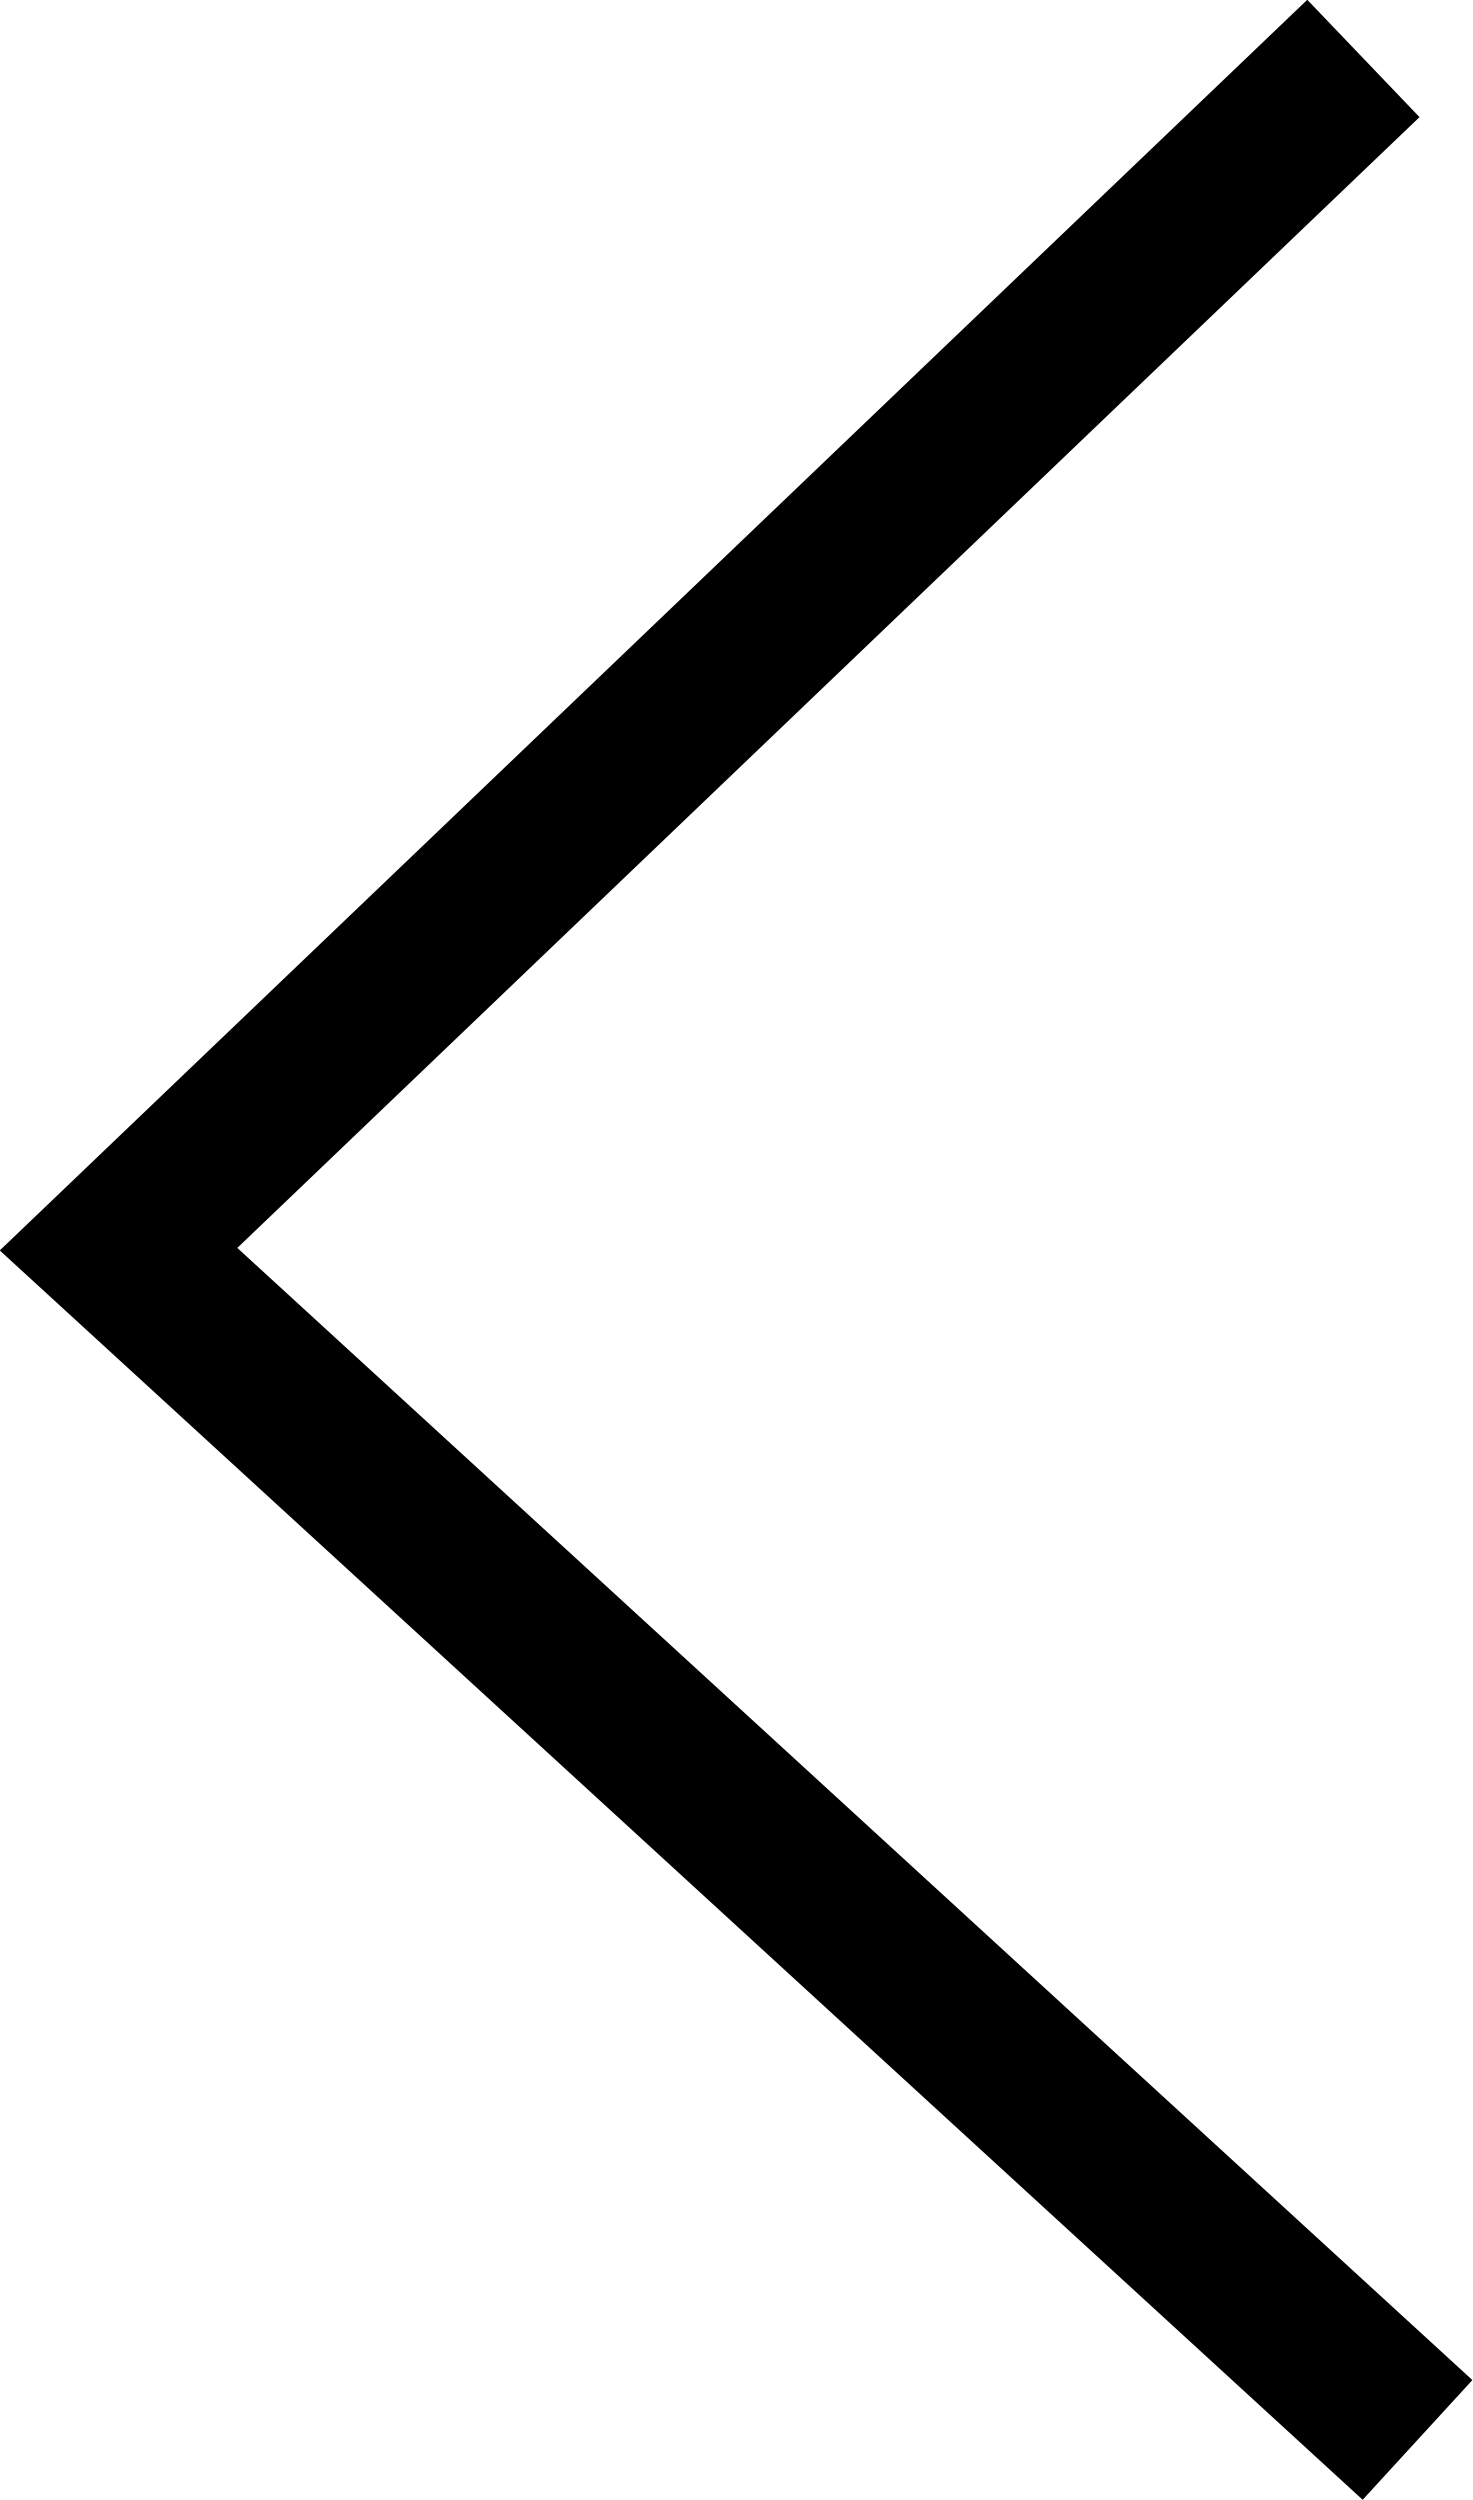
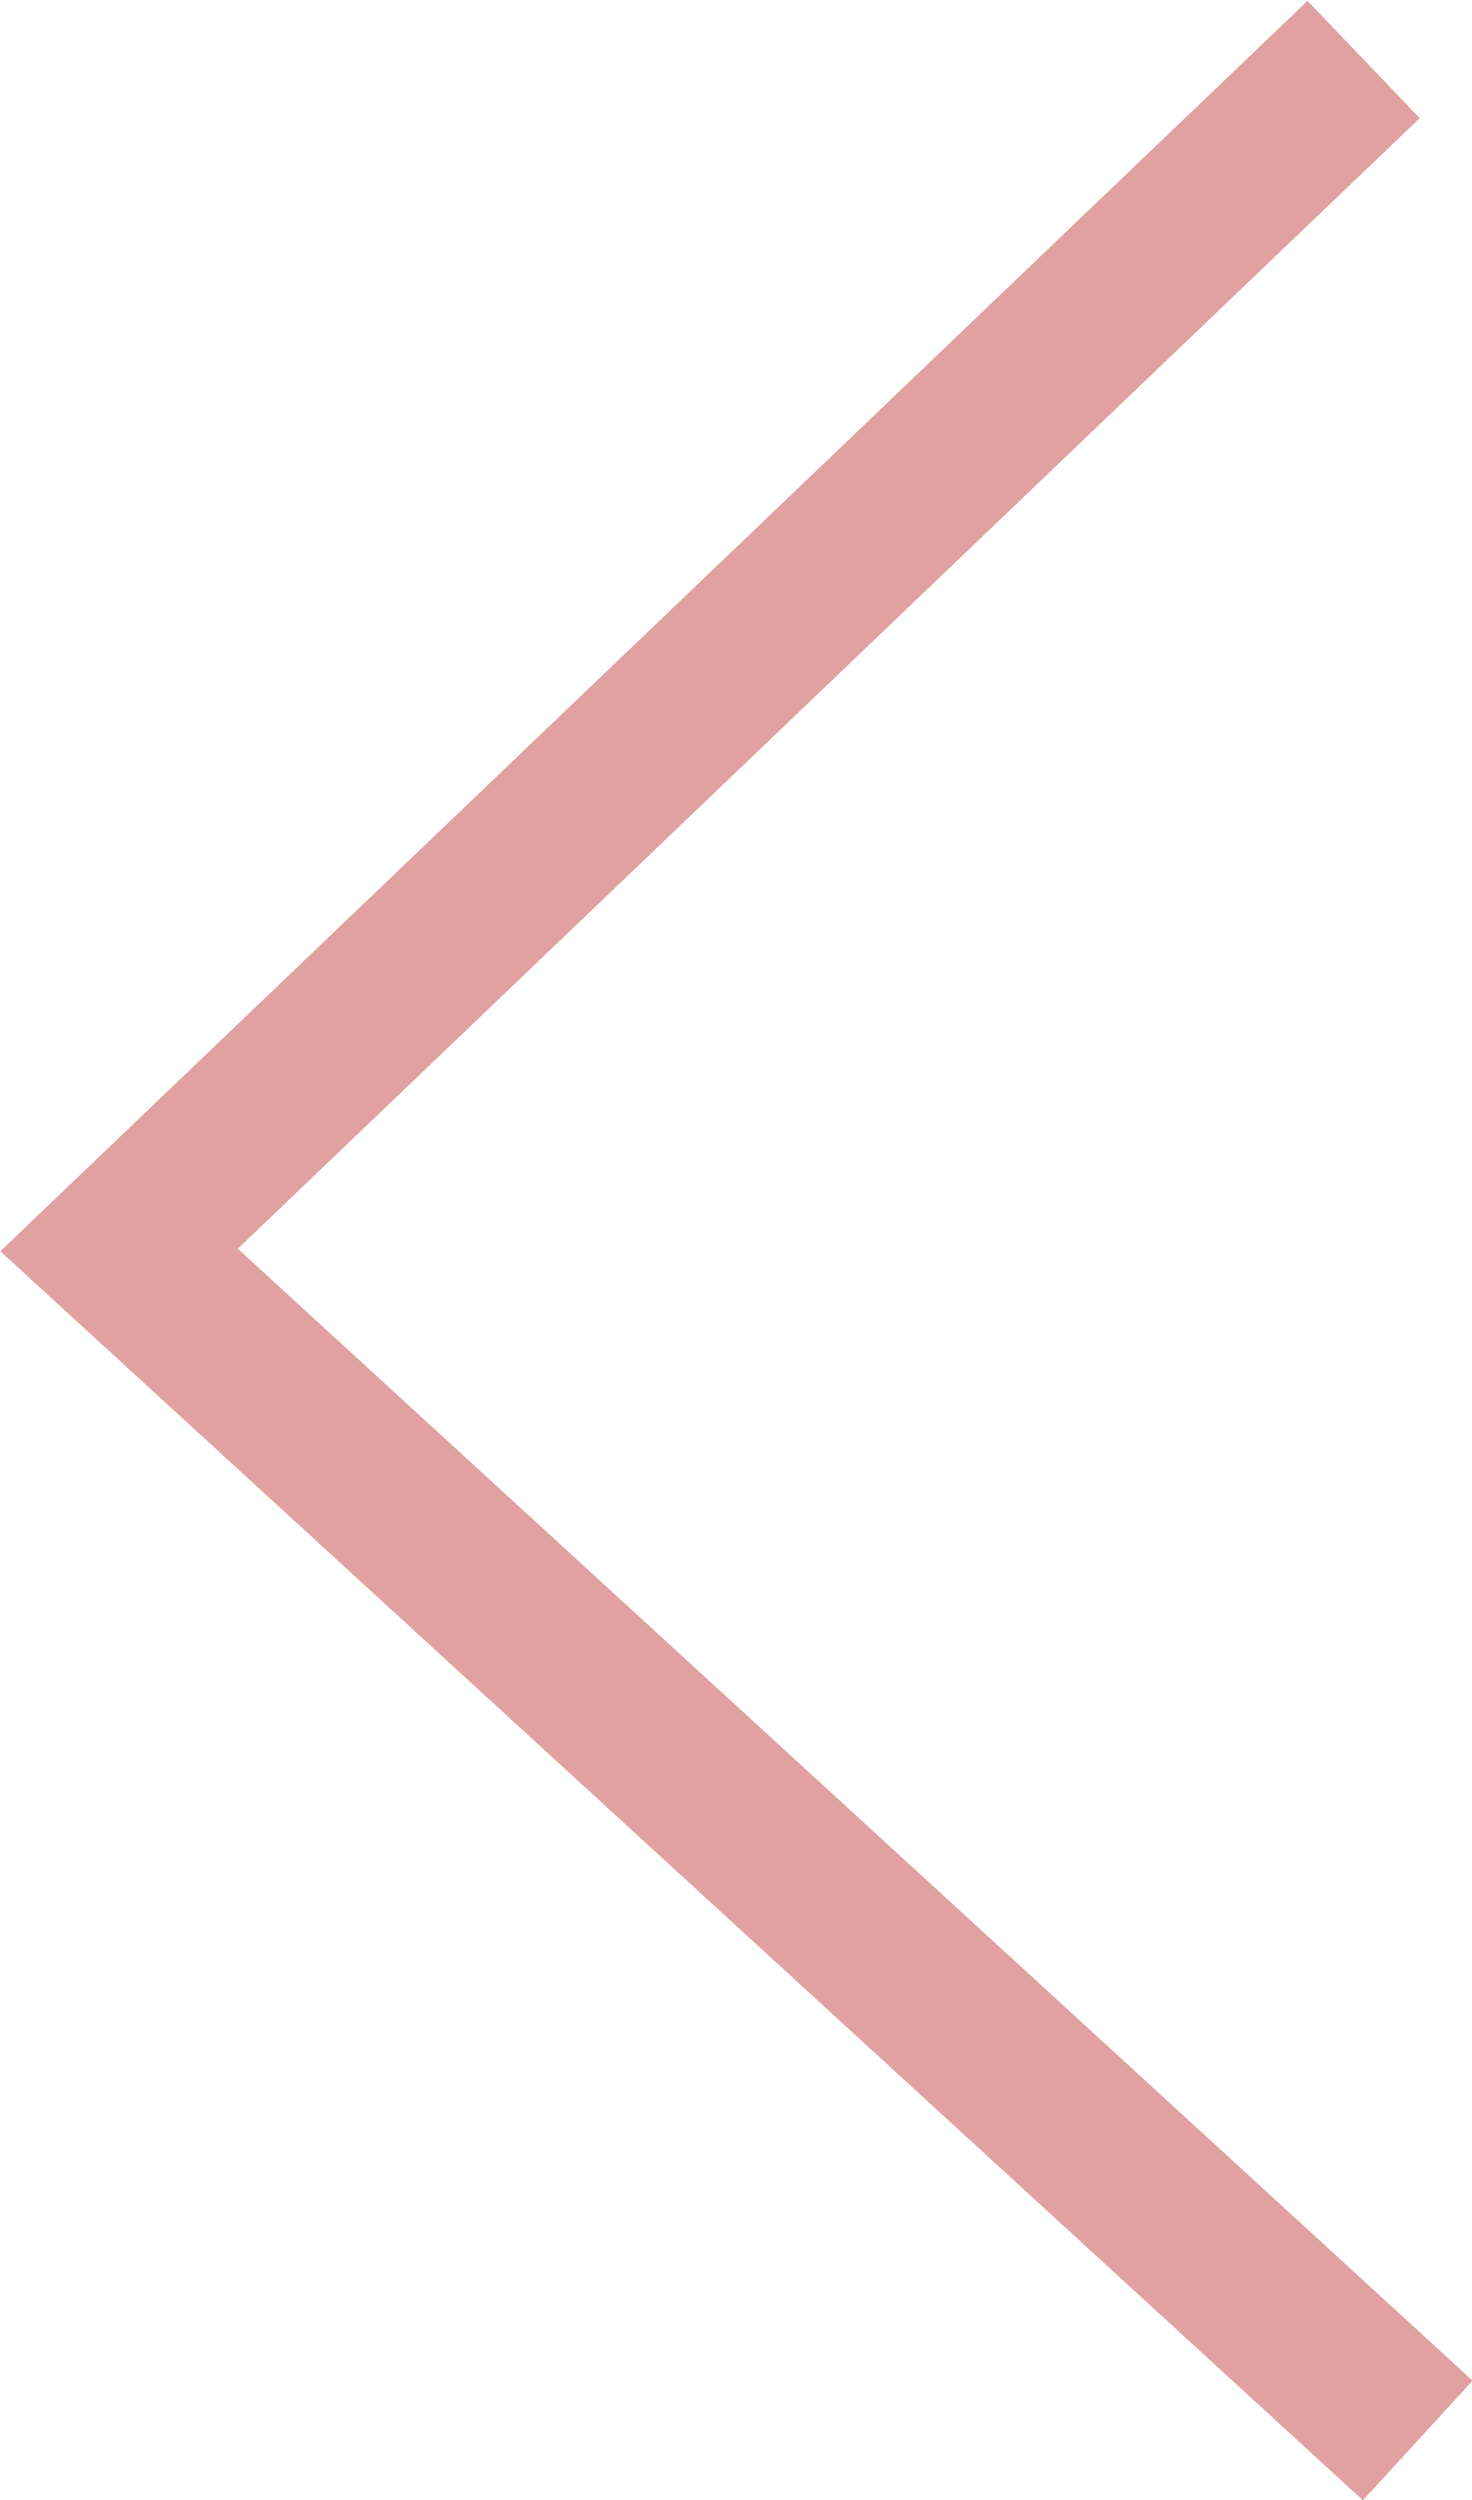
- <svg xmlns="http://www.w3.org/2000/svg" viewBox="0 0 27.21 46.19">
-   <g id="Layer_2" data-name="Layer 2">
-     <g id="Layer_1-2" data-name="Layer 1">
-       <polyline points="26.19 45.08 2.19 23.08 25.19 1.08" style="fill:none;stroke:#000;stroke-miterlimit:10;stroke-width:3px" />
+ <svg xmlns="http://www.w3.org/2000/svg" version="1.1" id="Layer_1" x="0px" y="0px" viewBox="0 0 27.2 46.2" style="enable-background:new 0 0 27.2 46.2;" xml:space="preserve">
+   <style type="text/css">
+ 	.st0{fill:none;stroke:#E2A1A1;stroke-width:3;stroke-miterlimit:10;}
+ </style>
+   <g>
+     <g id="Layer_1-2">
+       <polyline class="st0" points="26.2,45.1 2.2,23.1 25.2,1.1   " />
    </g>
  </g>
</svg>
